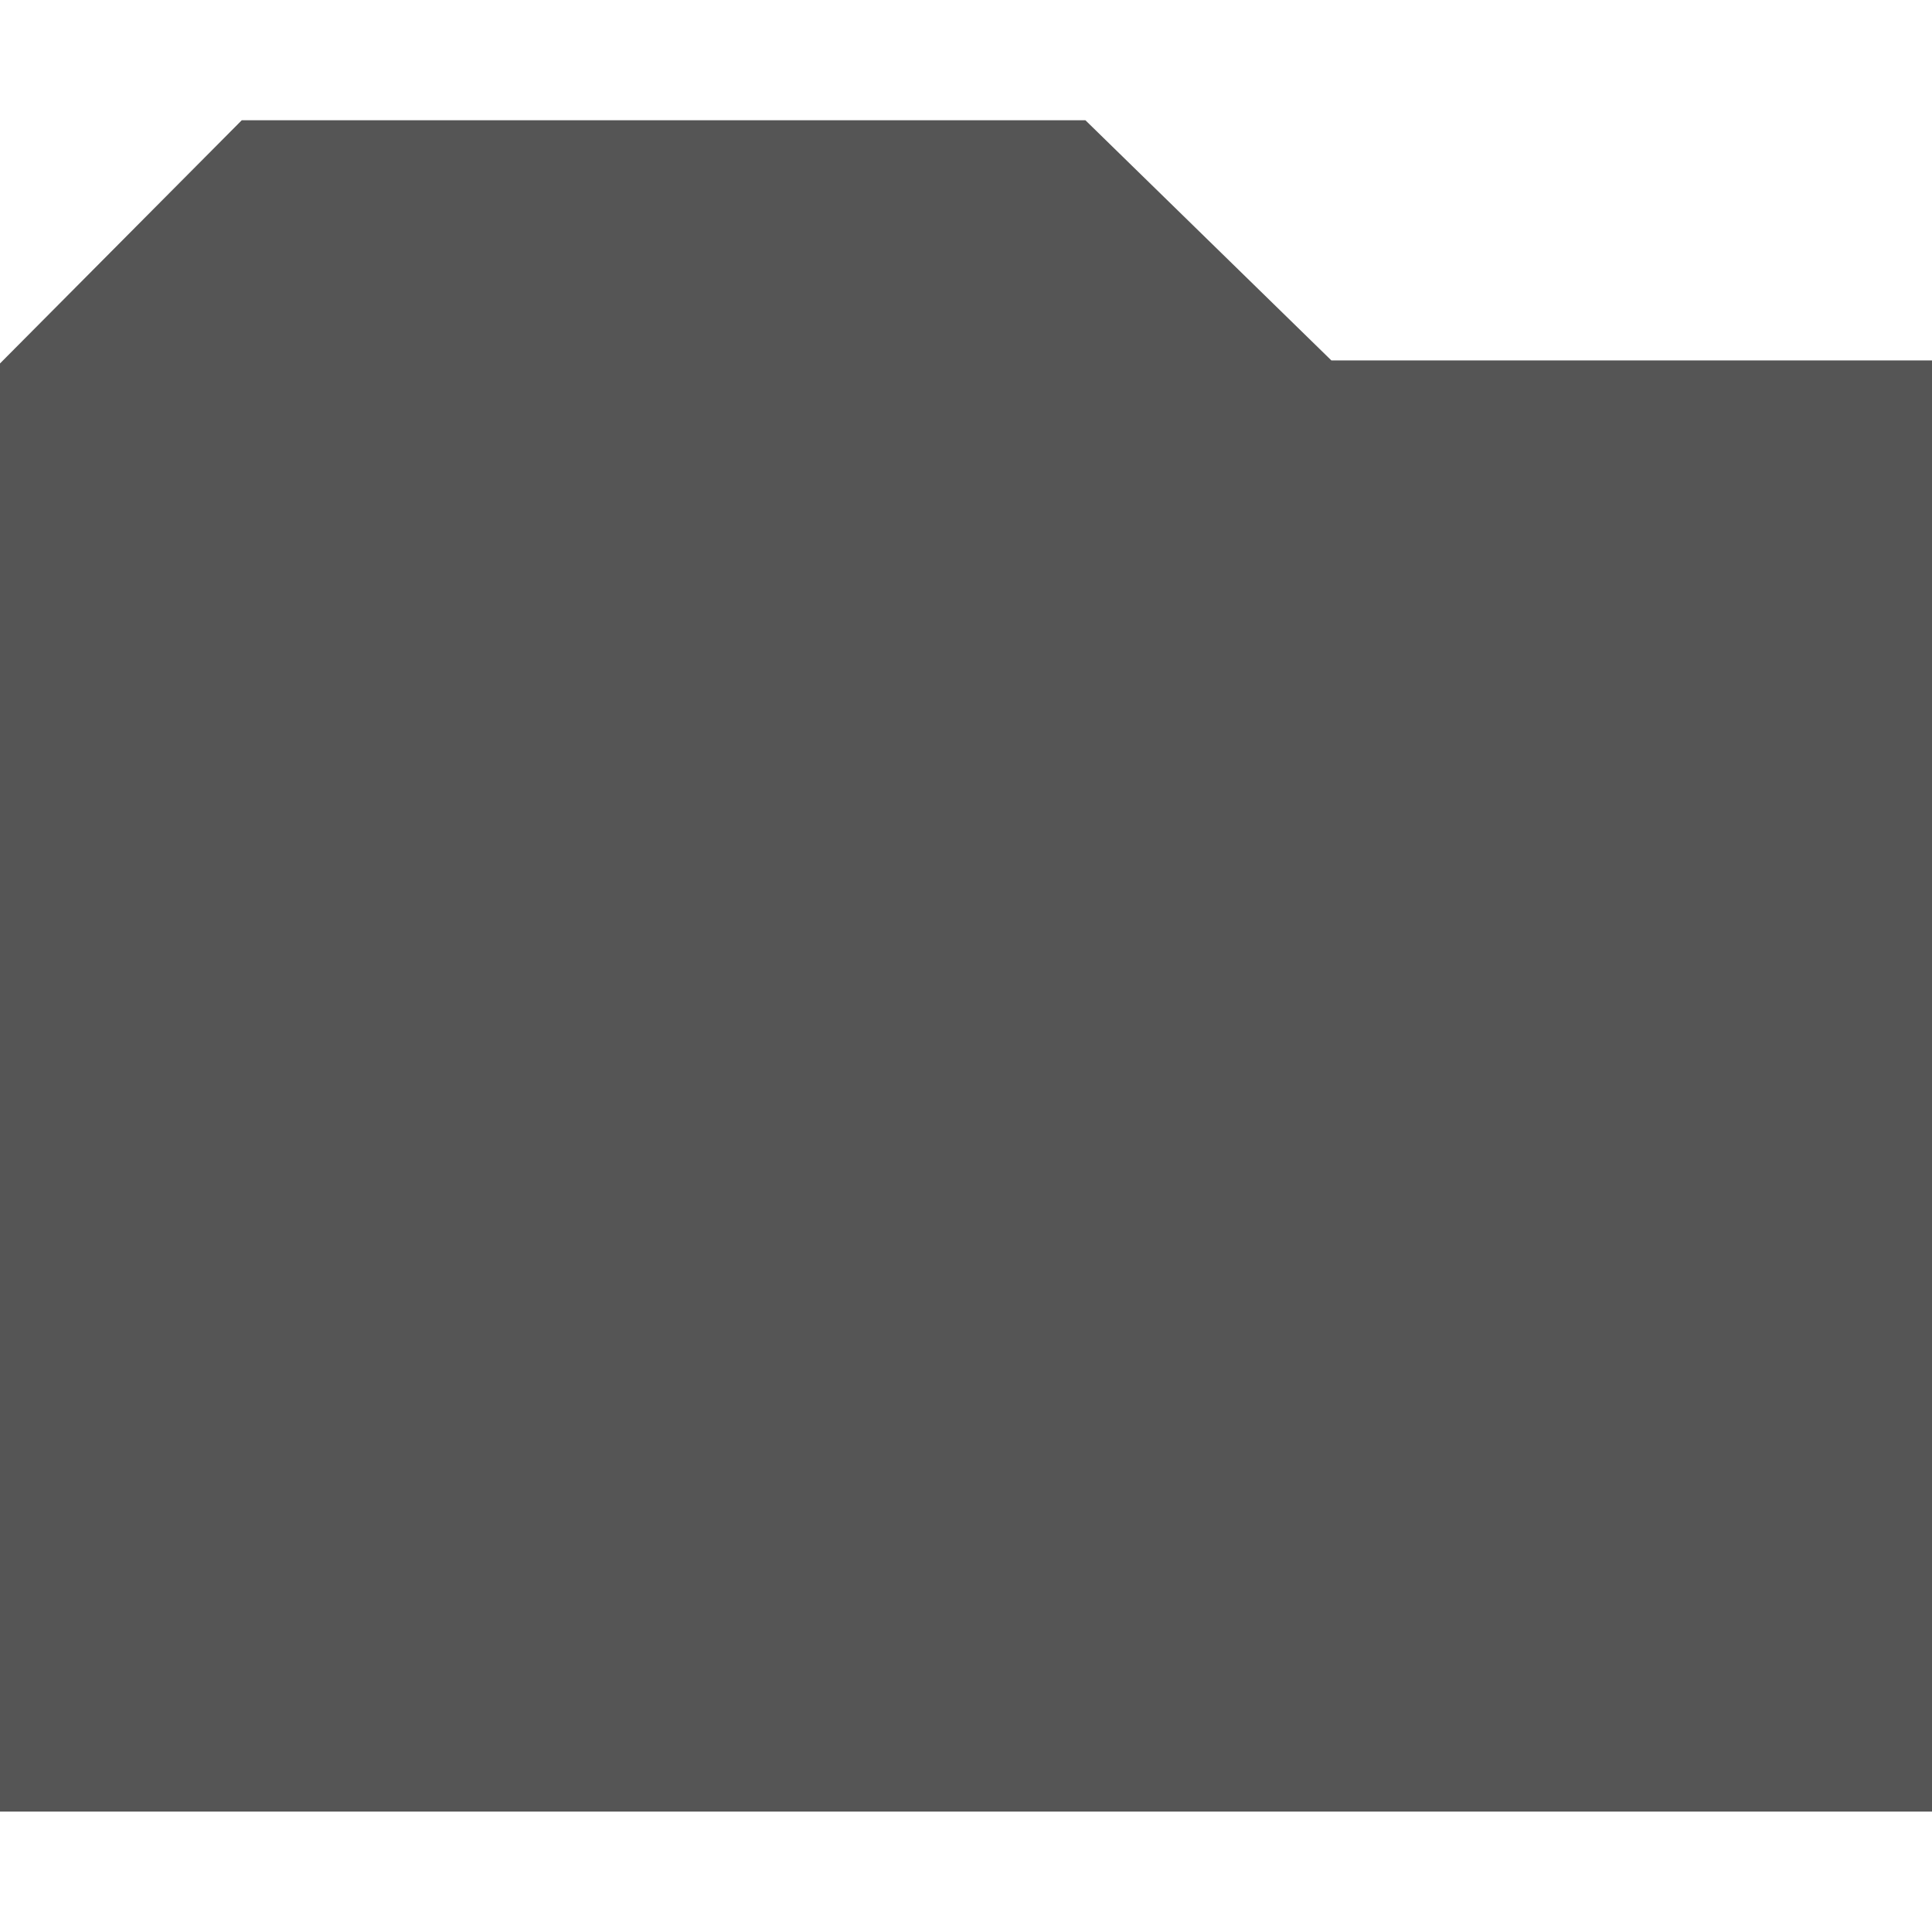
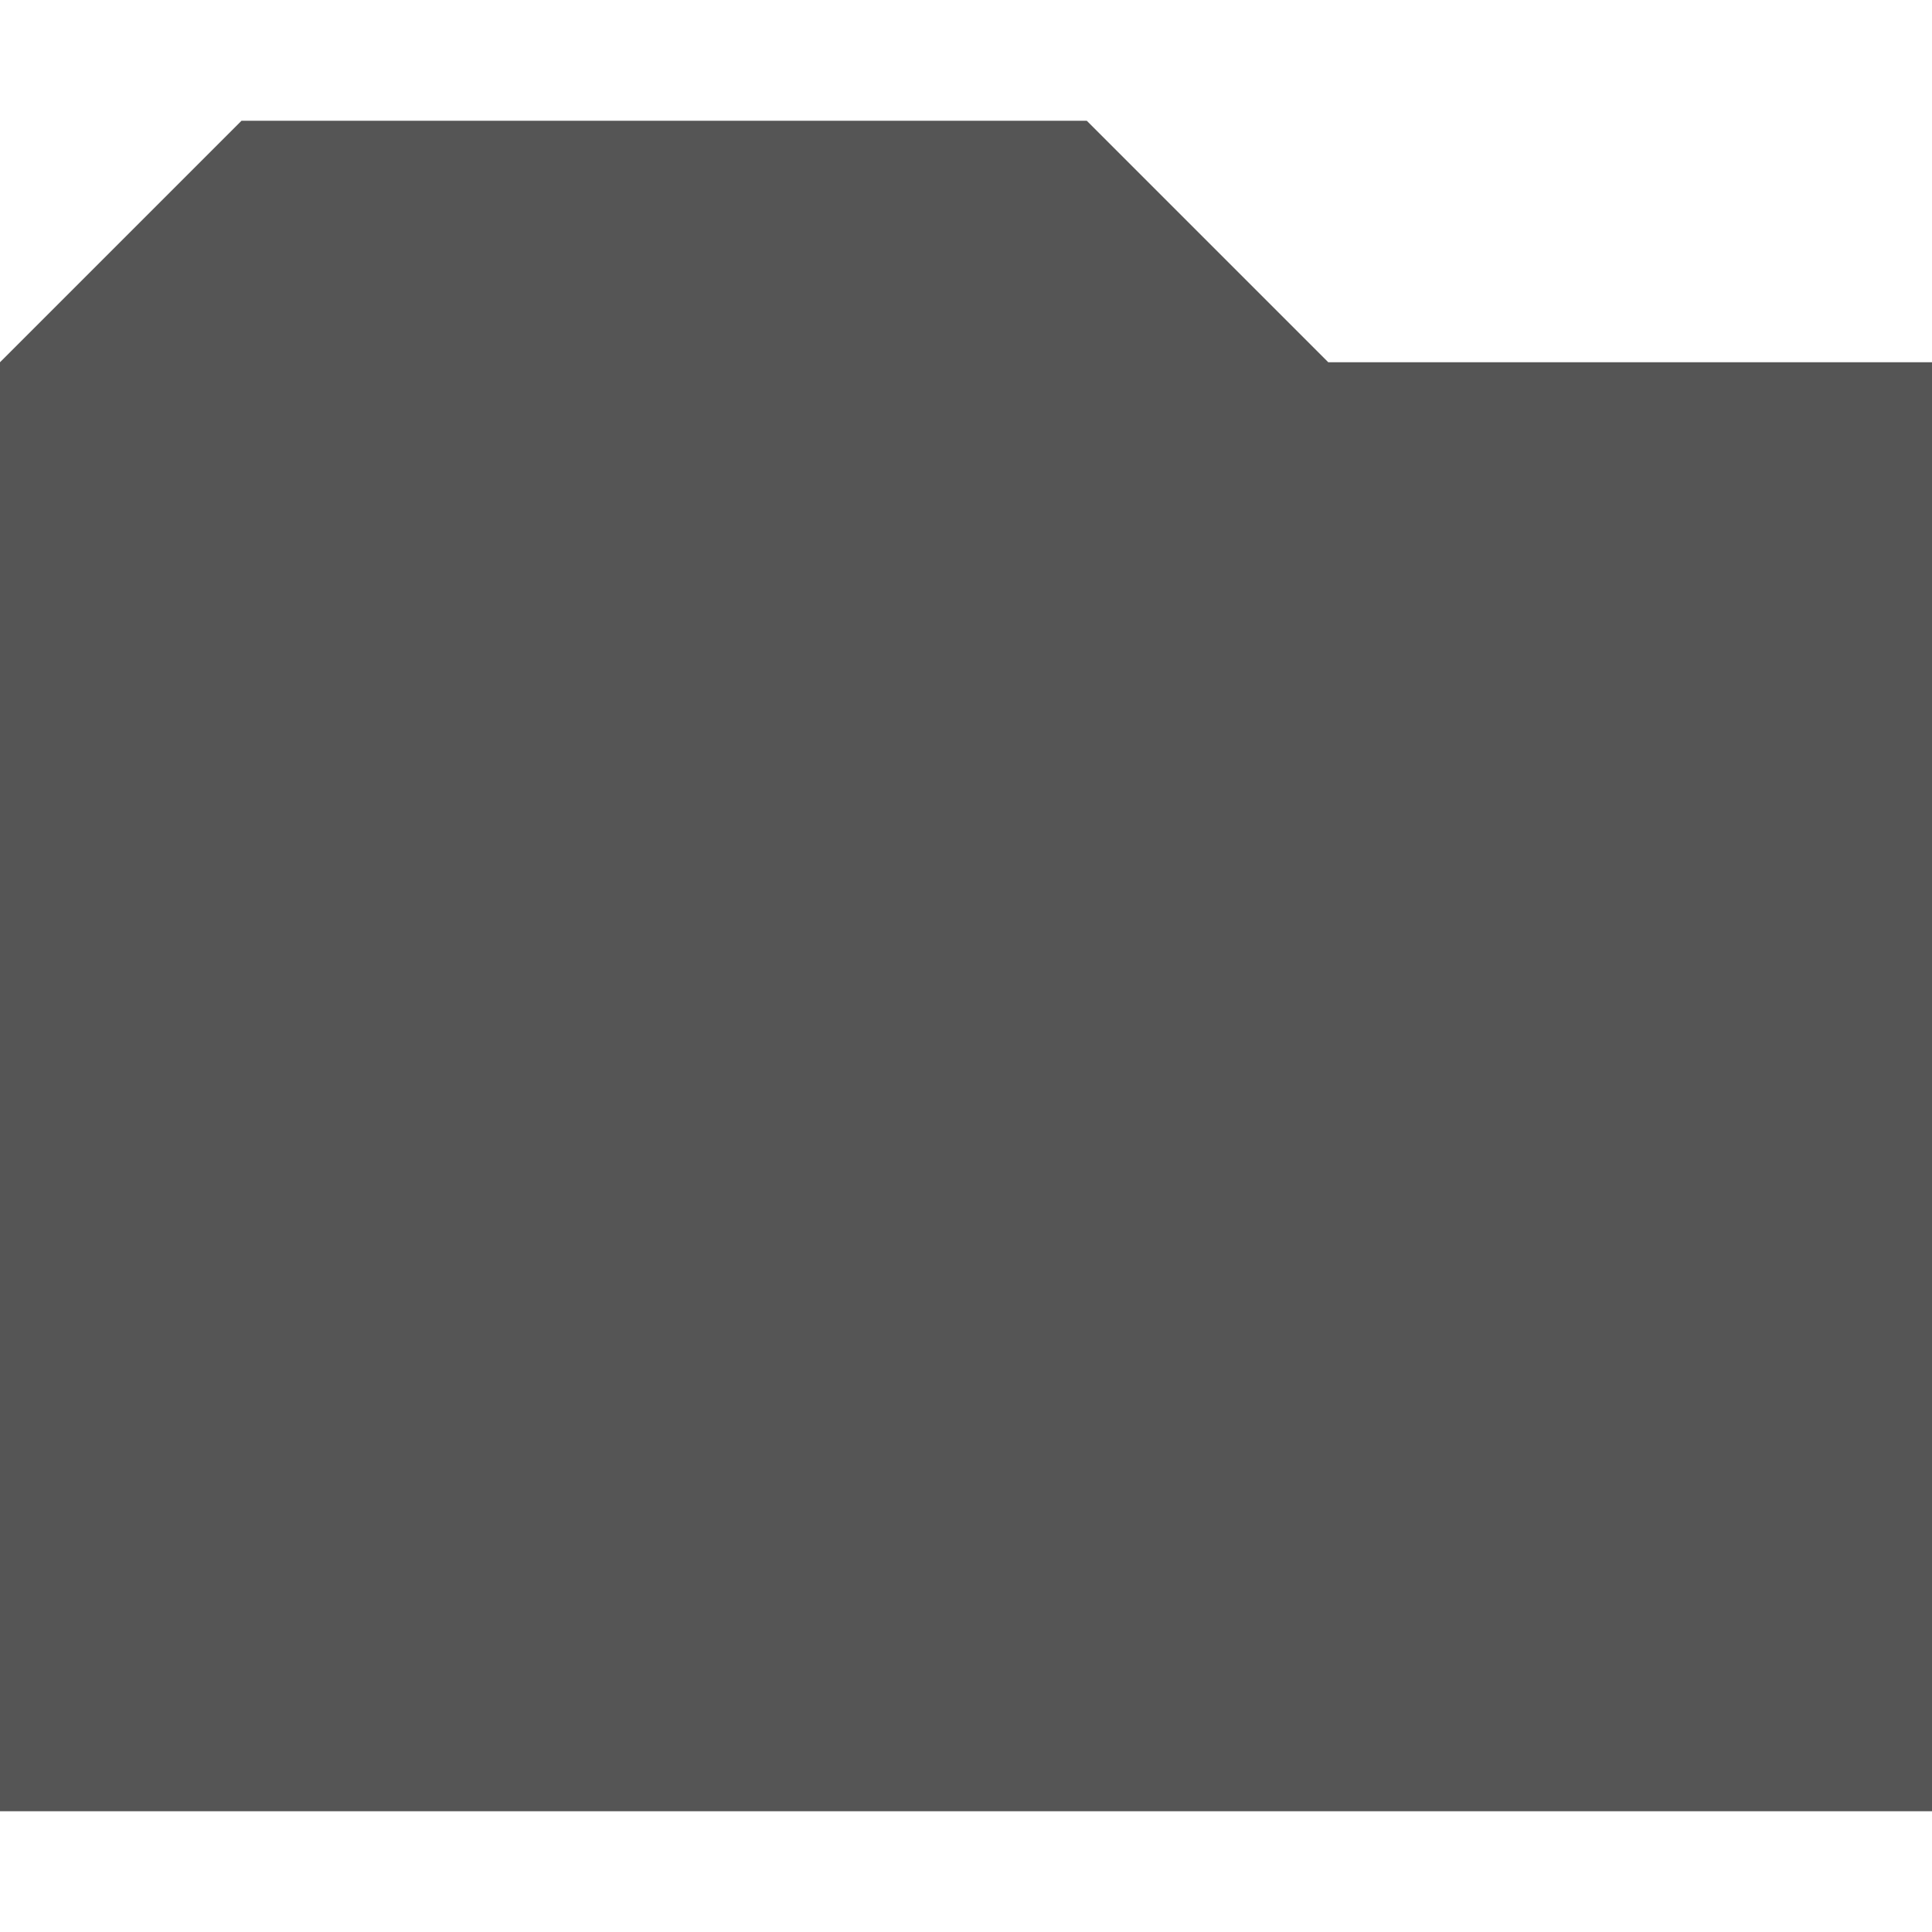
<svg xmlns="http://www.w3.org/2000/svg" id="svg7384" height="16" width="16" version="1.1">
  <defs id="defs10" />
-   <path style="fill:#555555" d="m 0,3.01 0,11.993 16.031,0 C 16.008,10.844 16.068,7.138 16.02,2.985 l -4.994,0 -2.037,-1.989 -6.987,0 z" id="rect3845" />
+   <path style="fill:#555555" d="M 0,3 0,15 16,15 16,3 11,3 9,1 2,1 z" id="rect3845" />
</svg>
